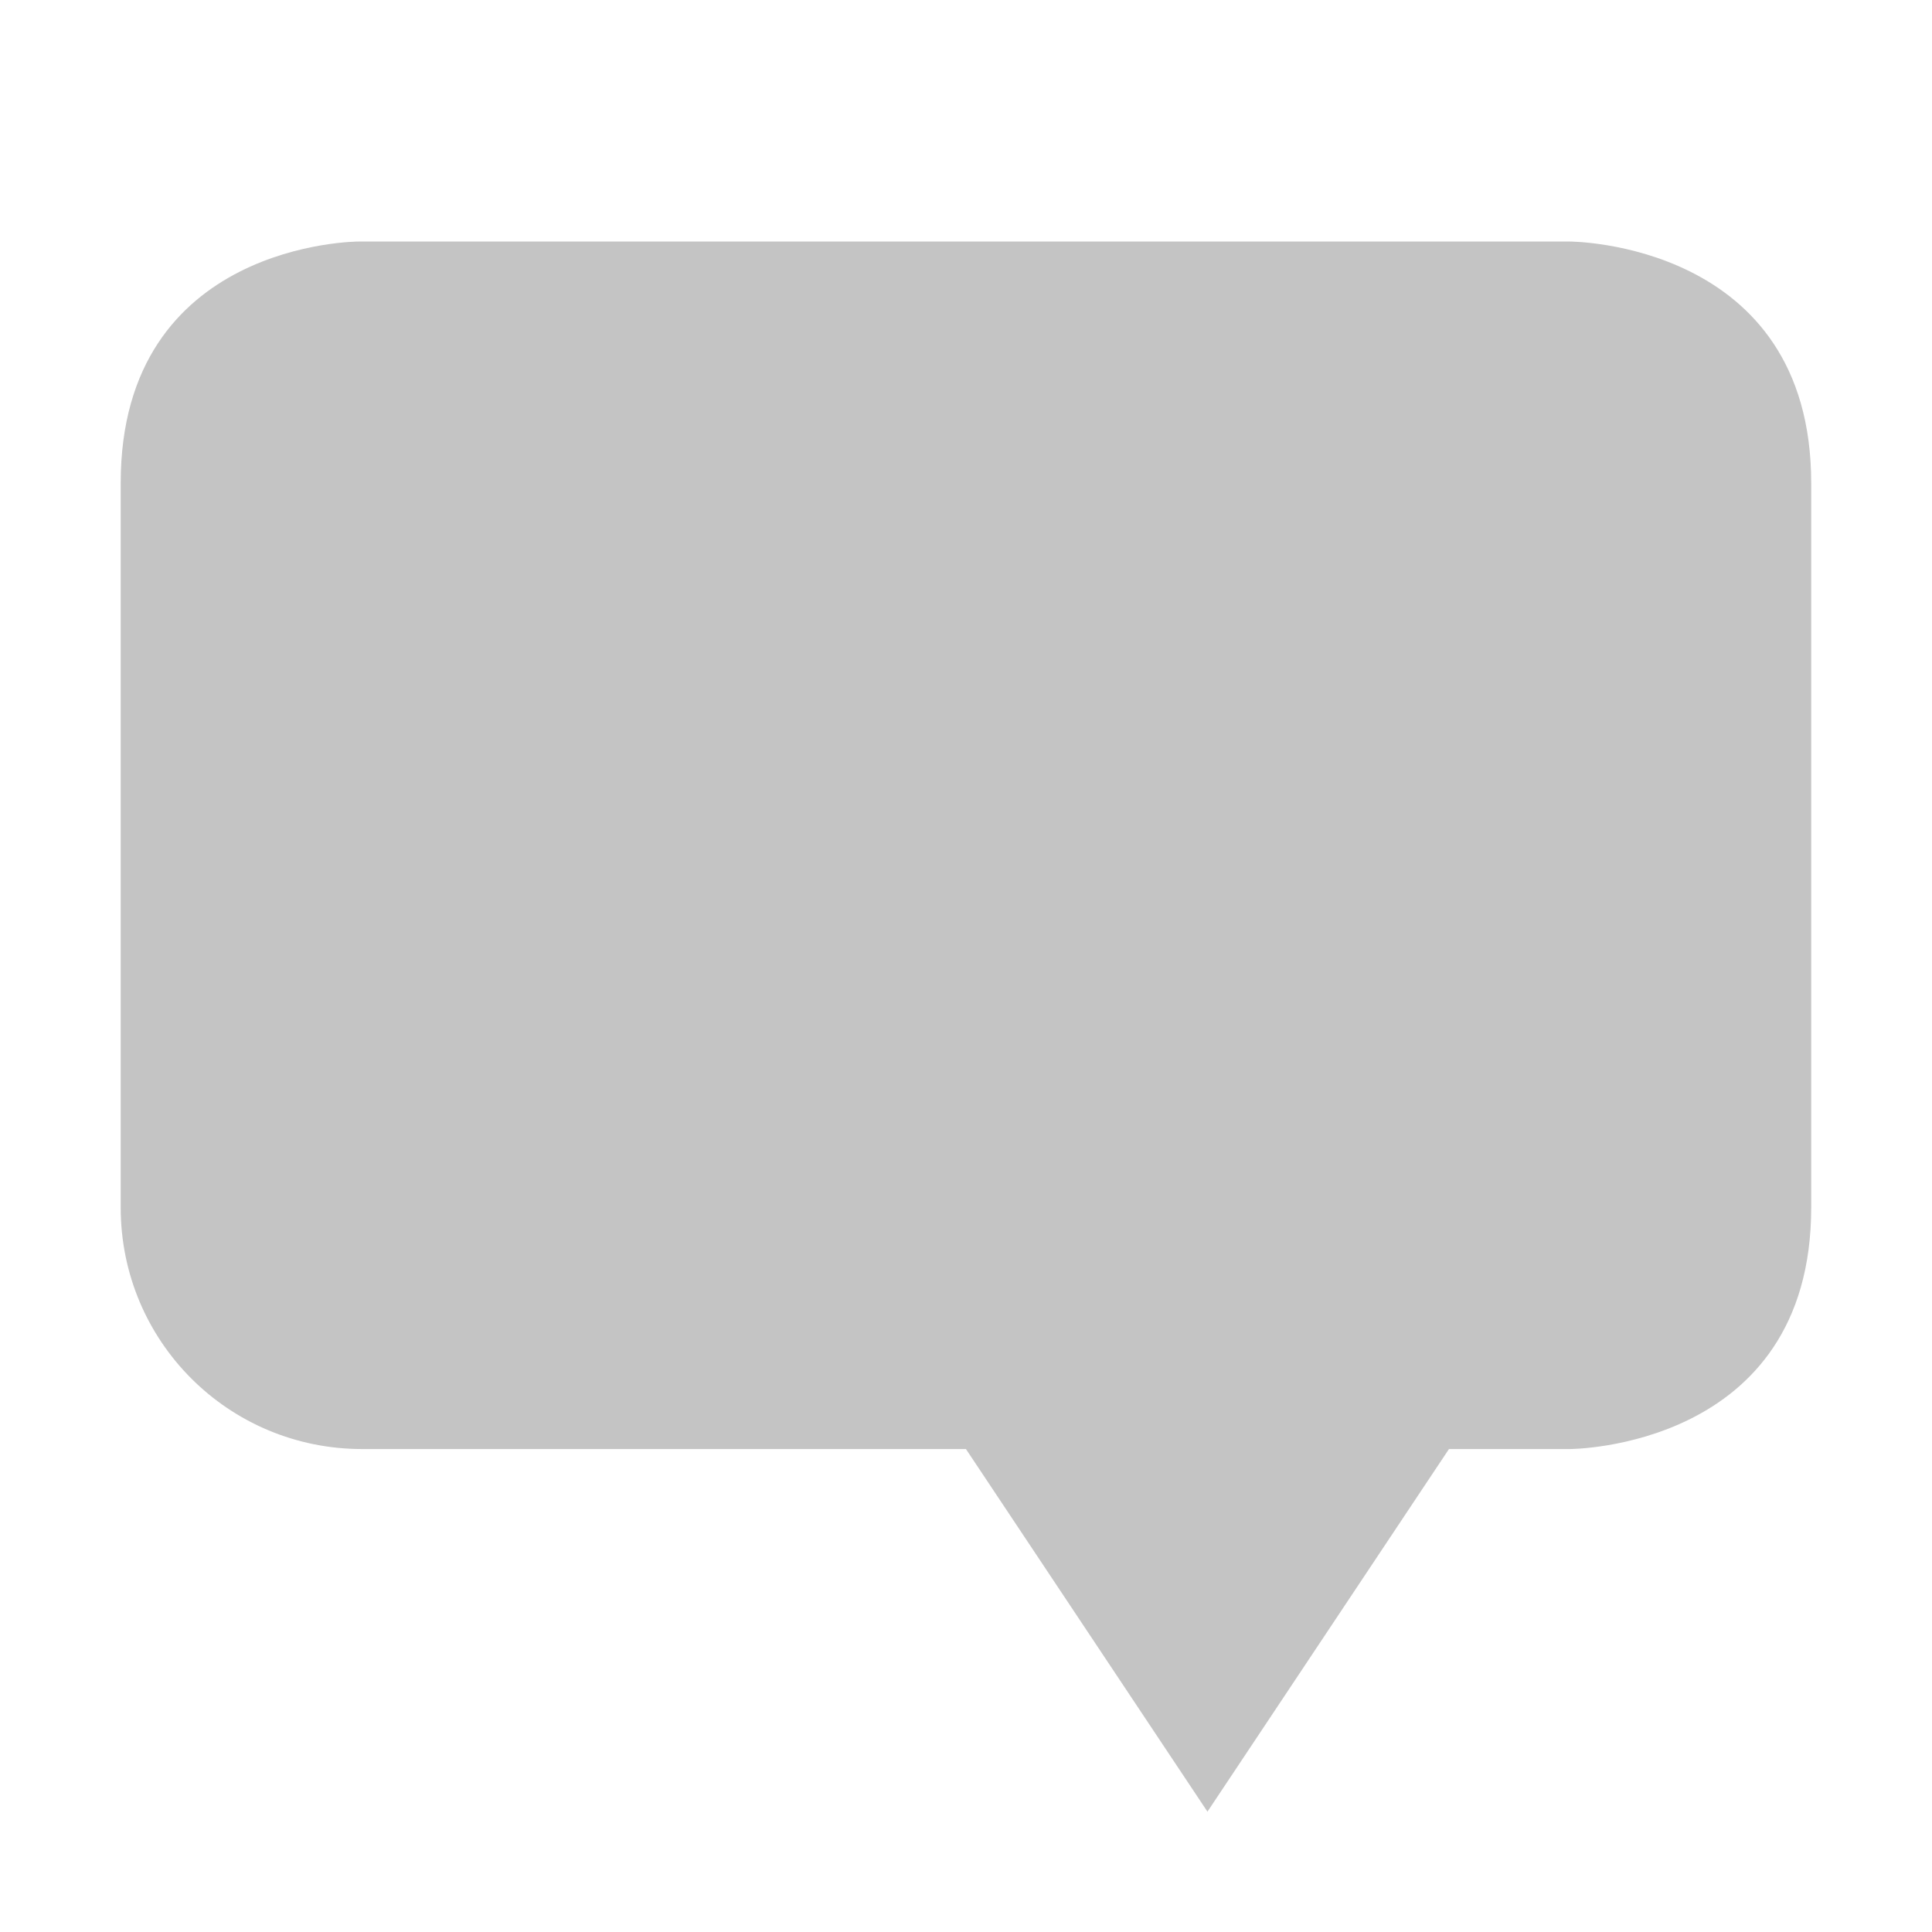
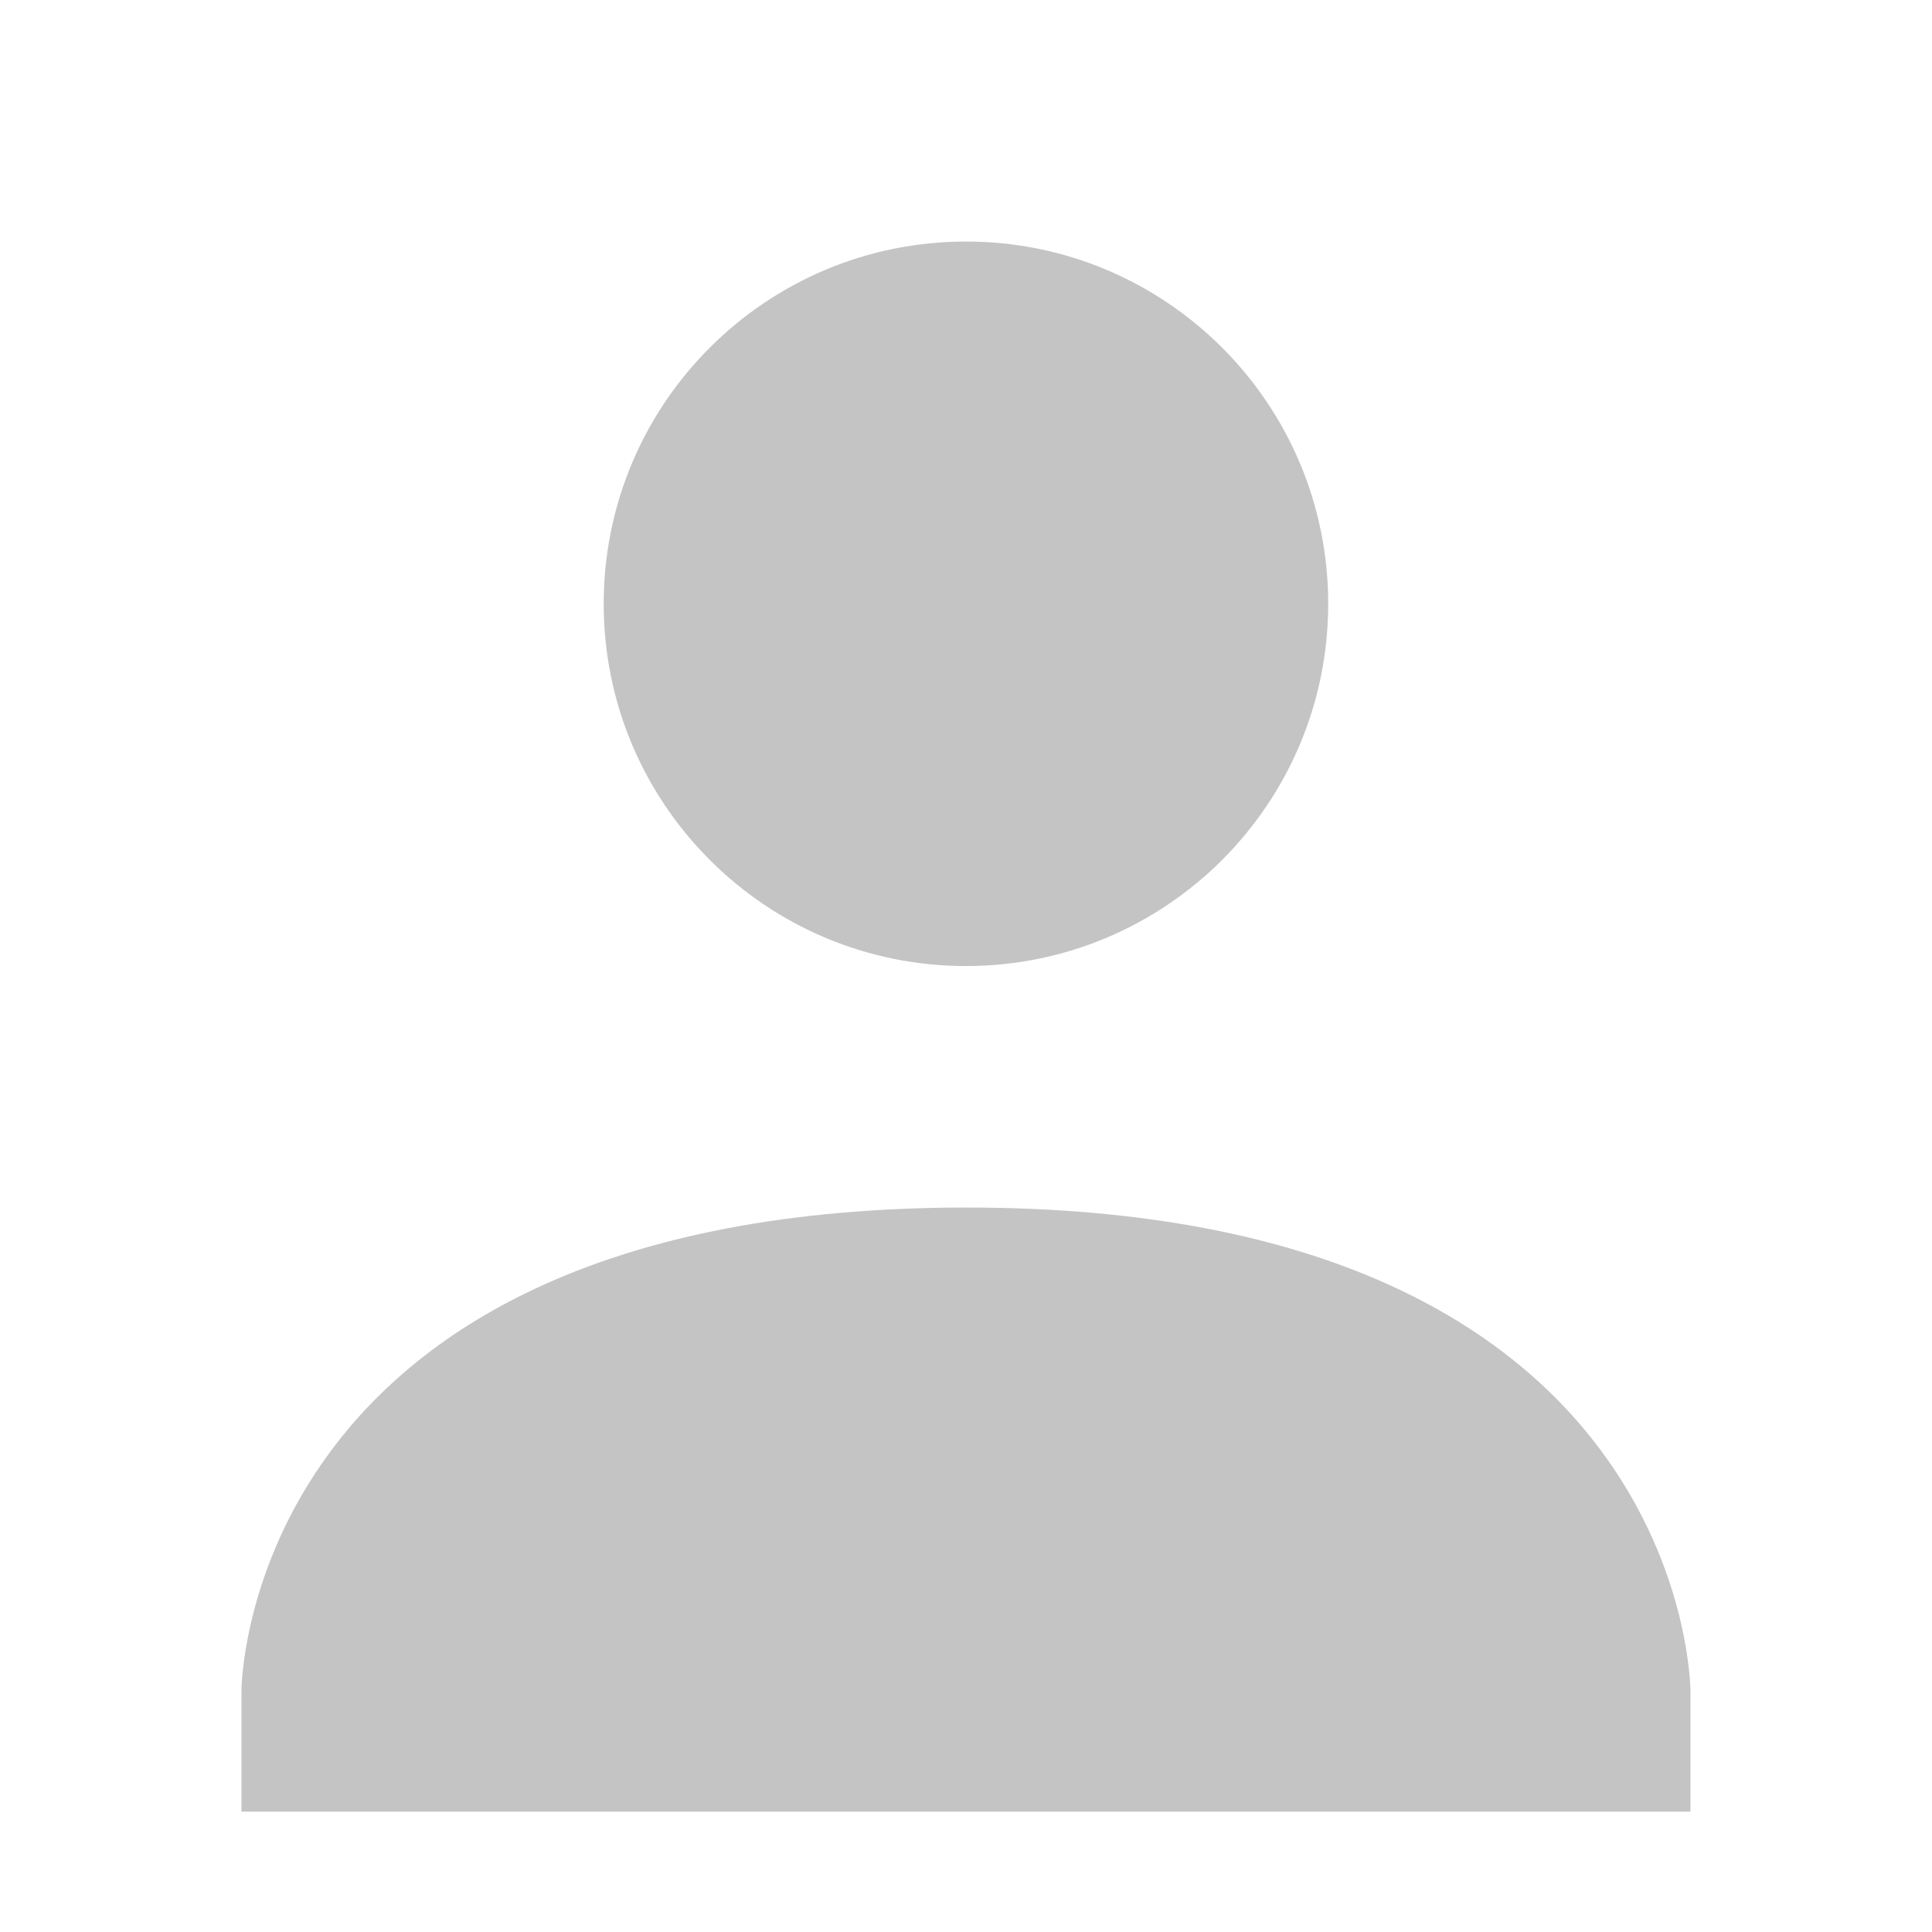
<svg xmlns="http://www.w3.org/2000/svg" xmlns:ns1="http://www.openswatchbook.org/uri/2009/osb" height="16" id="svg7384" style="enable-background:new" version="1.1" width="16">
  <defs id="defs7386">
+     <linearGradient id="linearGradient6882" ns1:paint="solid">
+       <stop id="stop6884" offset="0" style="stop-color:#555555;stop-opacity:1;" />
+     </linearGradient>
    <linearGradient id="linearGradient5606" ns1:paint="solid">
      <stop id="stop5608" offset="0" style="stop-color:#000000;stop-opacity:1;" />
    </linearGradient>
    <filter id="filter7554" style="color-interpolation-filters:sRGB">
      <feBlend id="feBlend7556" in2="BackgroundImage" mode="darken" />
    </filter>
  </defs>
  <g id="layer9" style="display:inline" transform="translate(-285.0004,275.0034)">
-     <path d="m 298,-273.003 c 0,0 2,0 2,2 l 0,6 c 0,2 -2,2 -2,2 l -1,0 -2,3.003 -2,-3.003 -5,0 c -1.108,0 -2,-0.892 -2,-2 l 0,-1 0,-2 0,-3 c 0,-2 1.969,-2 1.969,-2 z" id="path3003-4" style="opacity:0.35;fill:#555555;fill-opacity:1;stroke:none" />
+     <path d="m 293,-273.003 c 1.657,0 3,1.343 3,3 0,1.657 -1.343,3 -3,3 -1.657,0 -3,-1.343 -3,-3 0,-1.657 1.343,-3 3,-3 z m 0,8 c 6,-0.003 6,4.003 6,4.003 l 0,1 -12,0 0,-1 c 0,0 0,-4 6,-4.003 z" id="path6357" style="color:#000000;font-style:normal;font-variant:normal;font-weight:normal;font-stretch:normal;font-size:medium;line-height:normal;font-family:Sans;-inkscape-font-specification:Sans;text-indent:0;text-align:start;text-decoration:none;text-decoration-line:none;letter-spacing:normal;word-spacing:normal;text-transform:none;direction:ltr;block-progression:tb;writing-mode:lr-tb;baseline-shift:baseline;text-anchor:start;display:inline;overflow:visible;visibility:visible;opacity:0.35;fill:#555555;fill-opacity:1;stroke:none;stroke-width:2;marker:none;enable-background:accumulate" />
  </g>
  <g id="layer10" style="display:inline;filter:url(#filter7554)" transform="translate(-285.0004,275.0034)" />
-   <g id="layer1" style="display:inline" transform="translate(-44.0002,-341.9966)" />
+   <g id="layer1" style="display:inline" transform="translate(-44.00023,-341.9966)" />
  <g id="layer14" style="display:inline" transform="translate(-285.0004,275.0034)" />
  <g id="layer15" style="display:inline" transform="translate(-285.0004,275.0034)" />
  <g id="g71291" style="display:inline" transform="translate(-285.0004,275.0034)" />
-   <g id="layer2" style="display:inline" transform="translate(-44.0002,-191.9966)" />
-   <g id="g6058" style="display:inline" transform="translate(-44.0002,-191.9966)" />
+   <g id="layer2" style="display:inline" transform="translate(-44.00023,-191.9966)" />
  <g id="layer12" style="display:inline" transform="translate(-285.0004,275.0034)" />
</svg>
